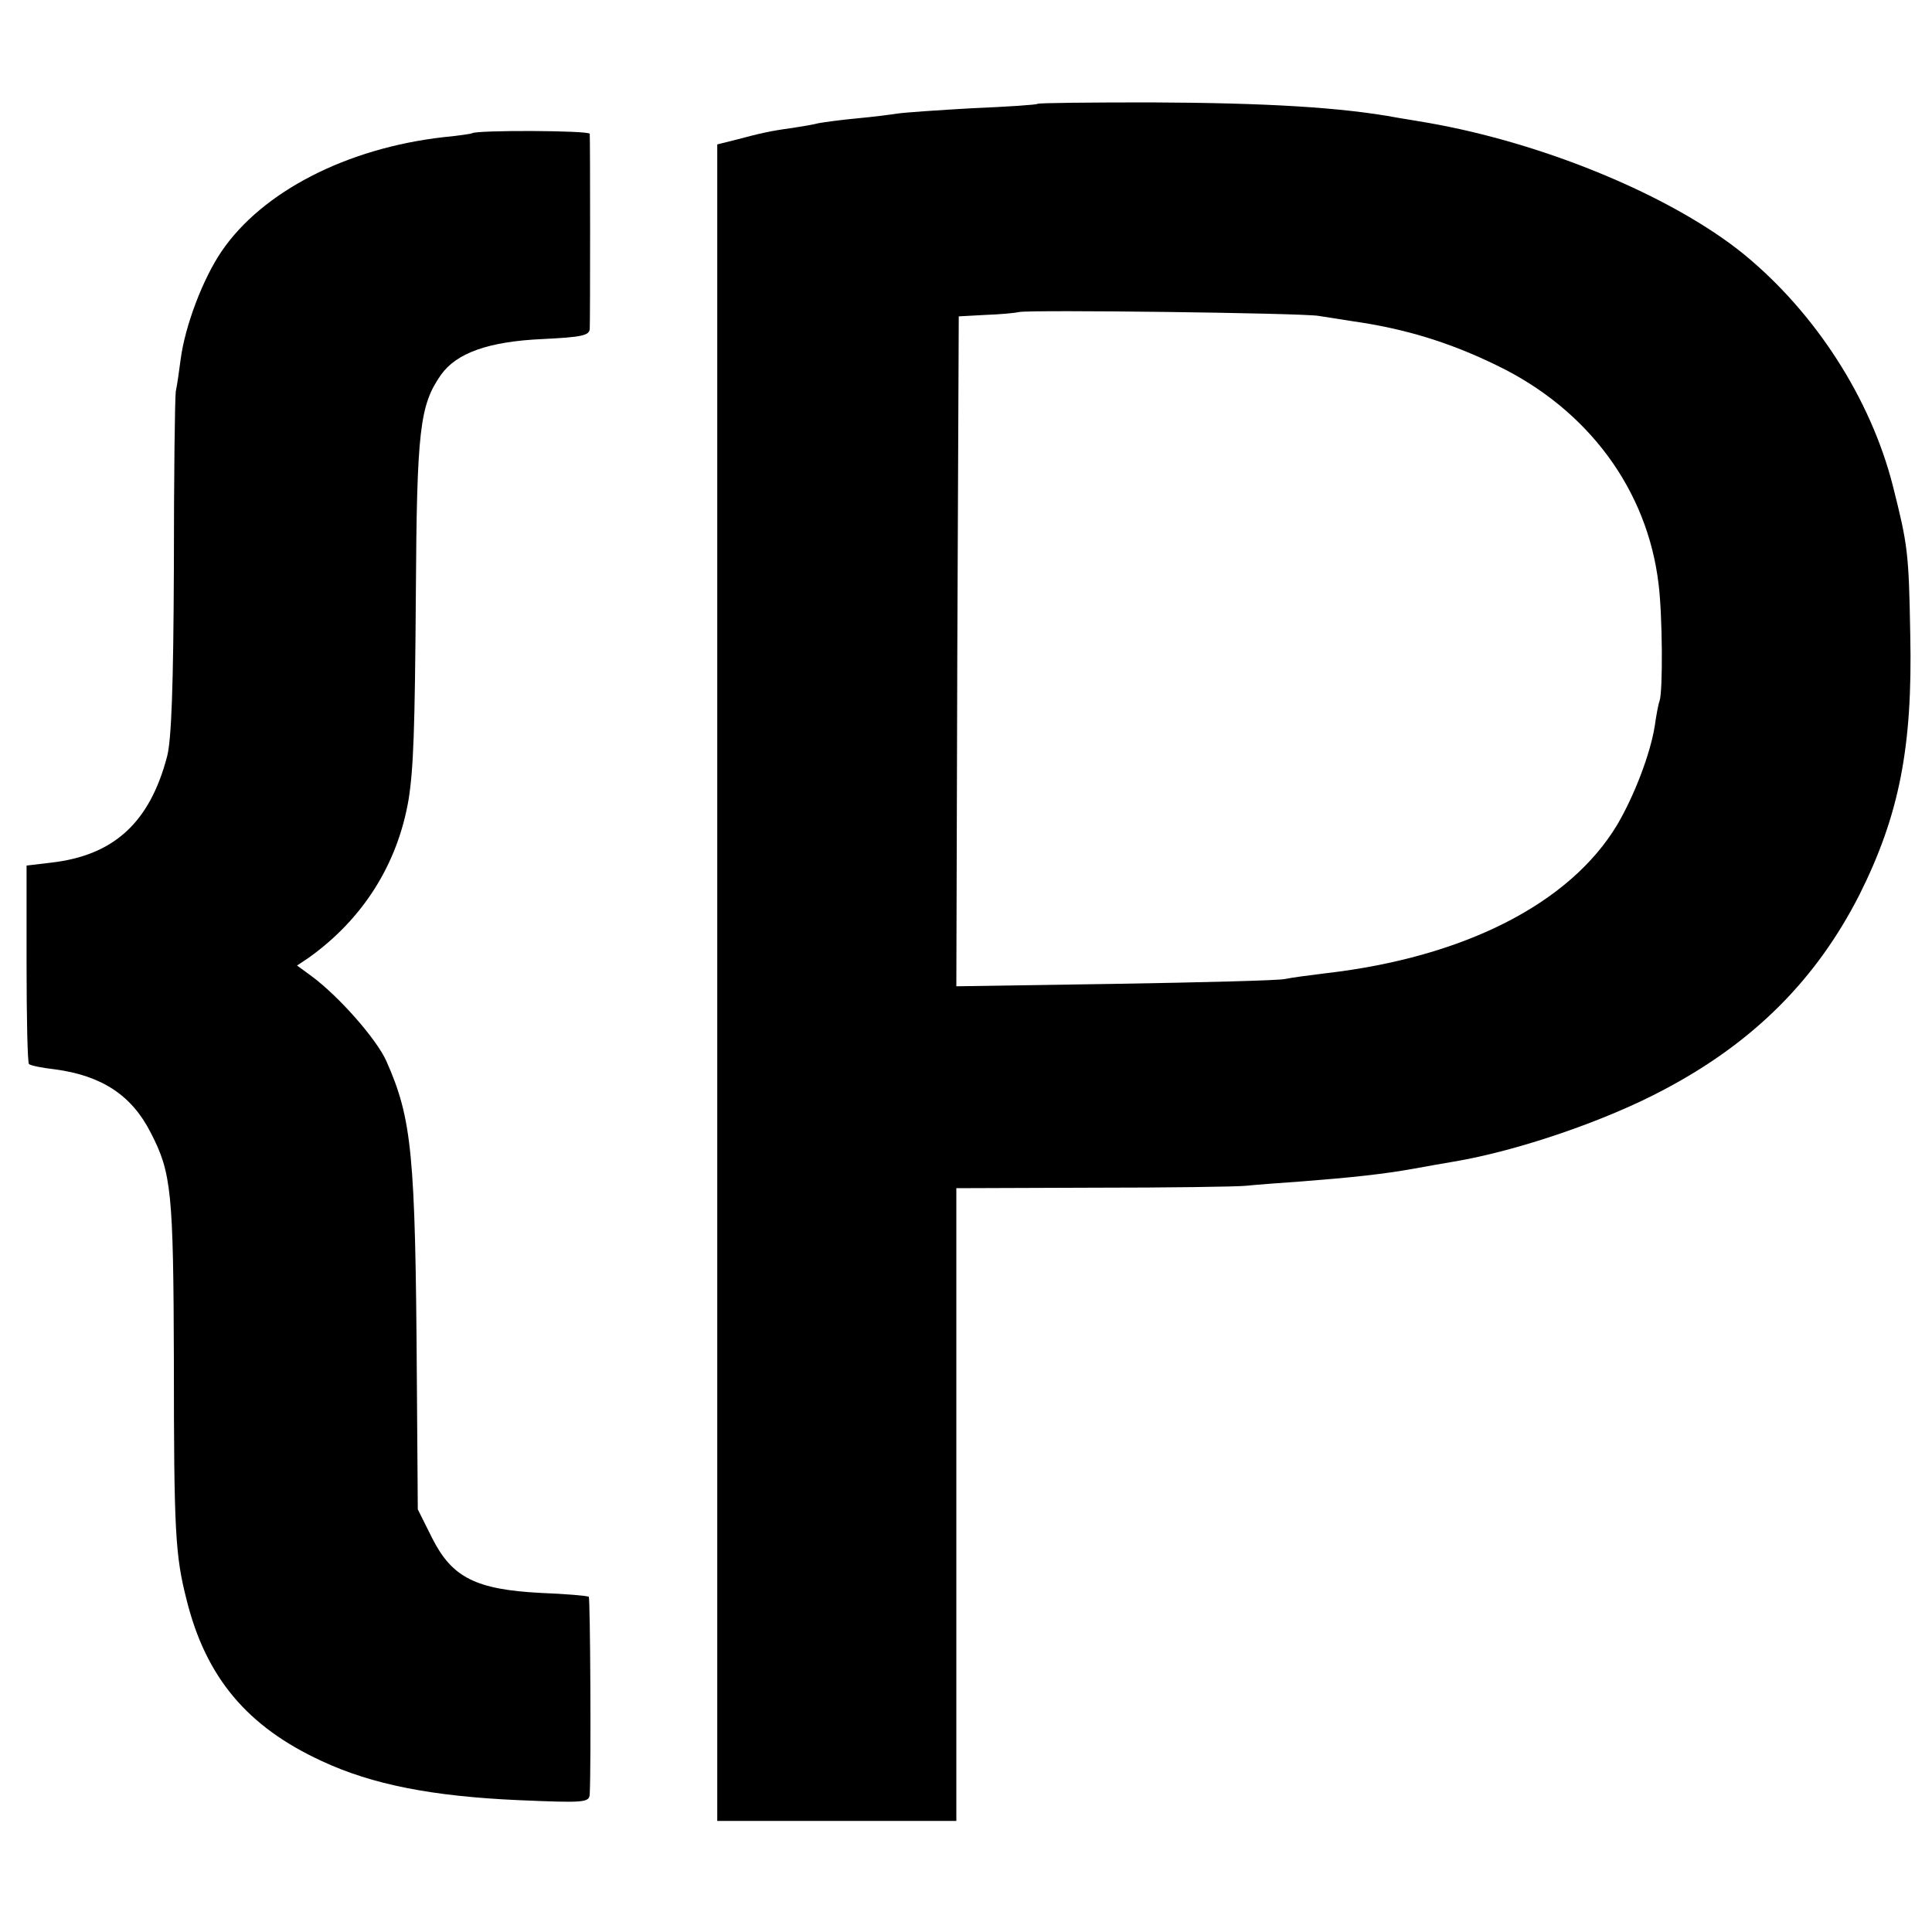
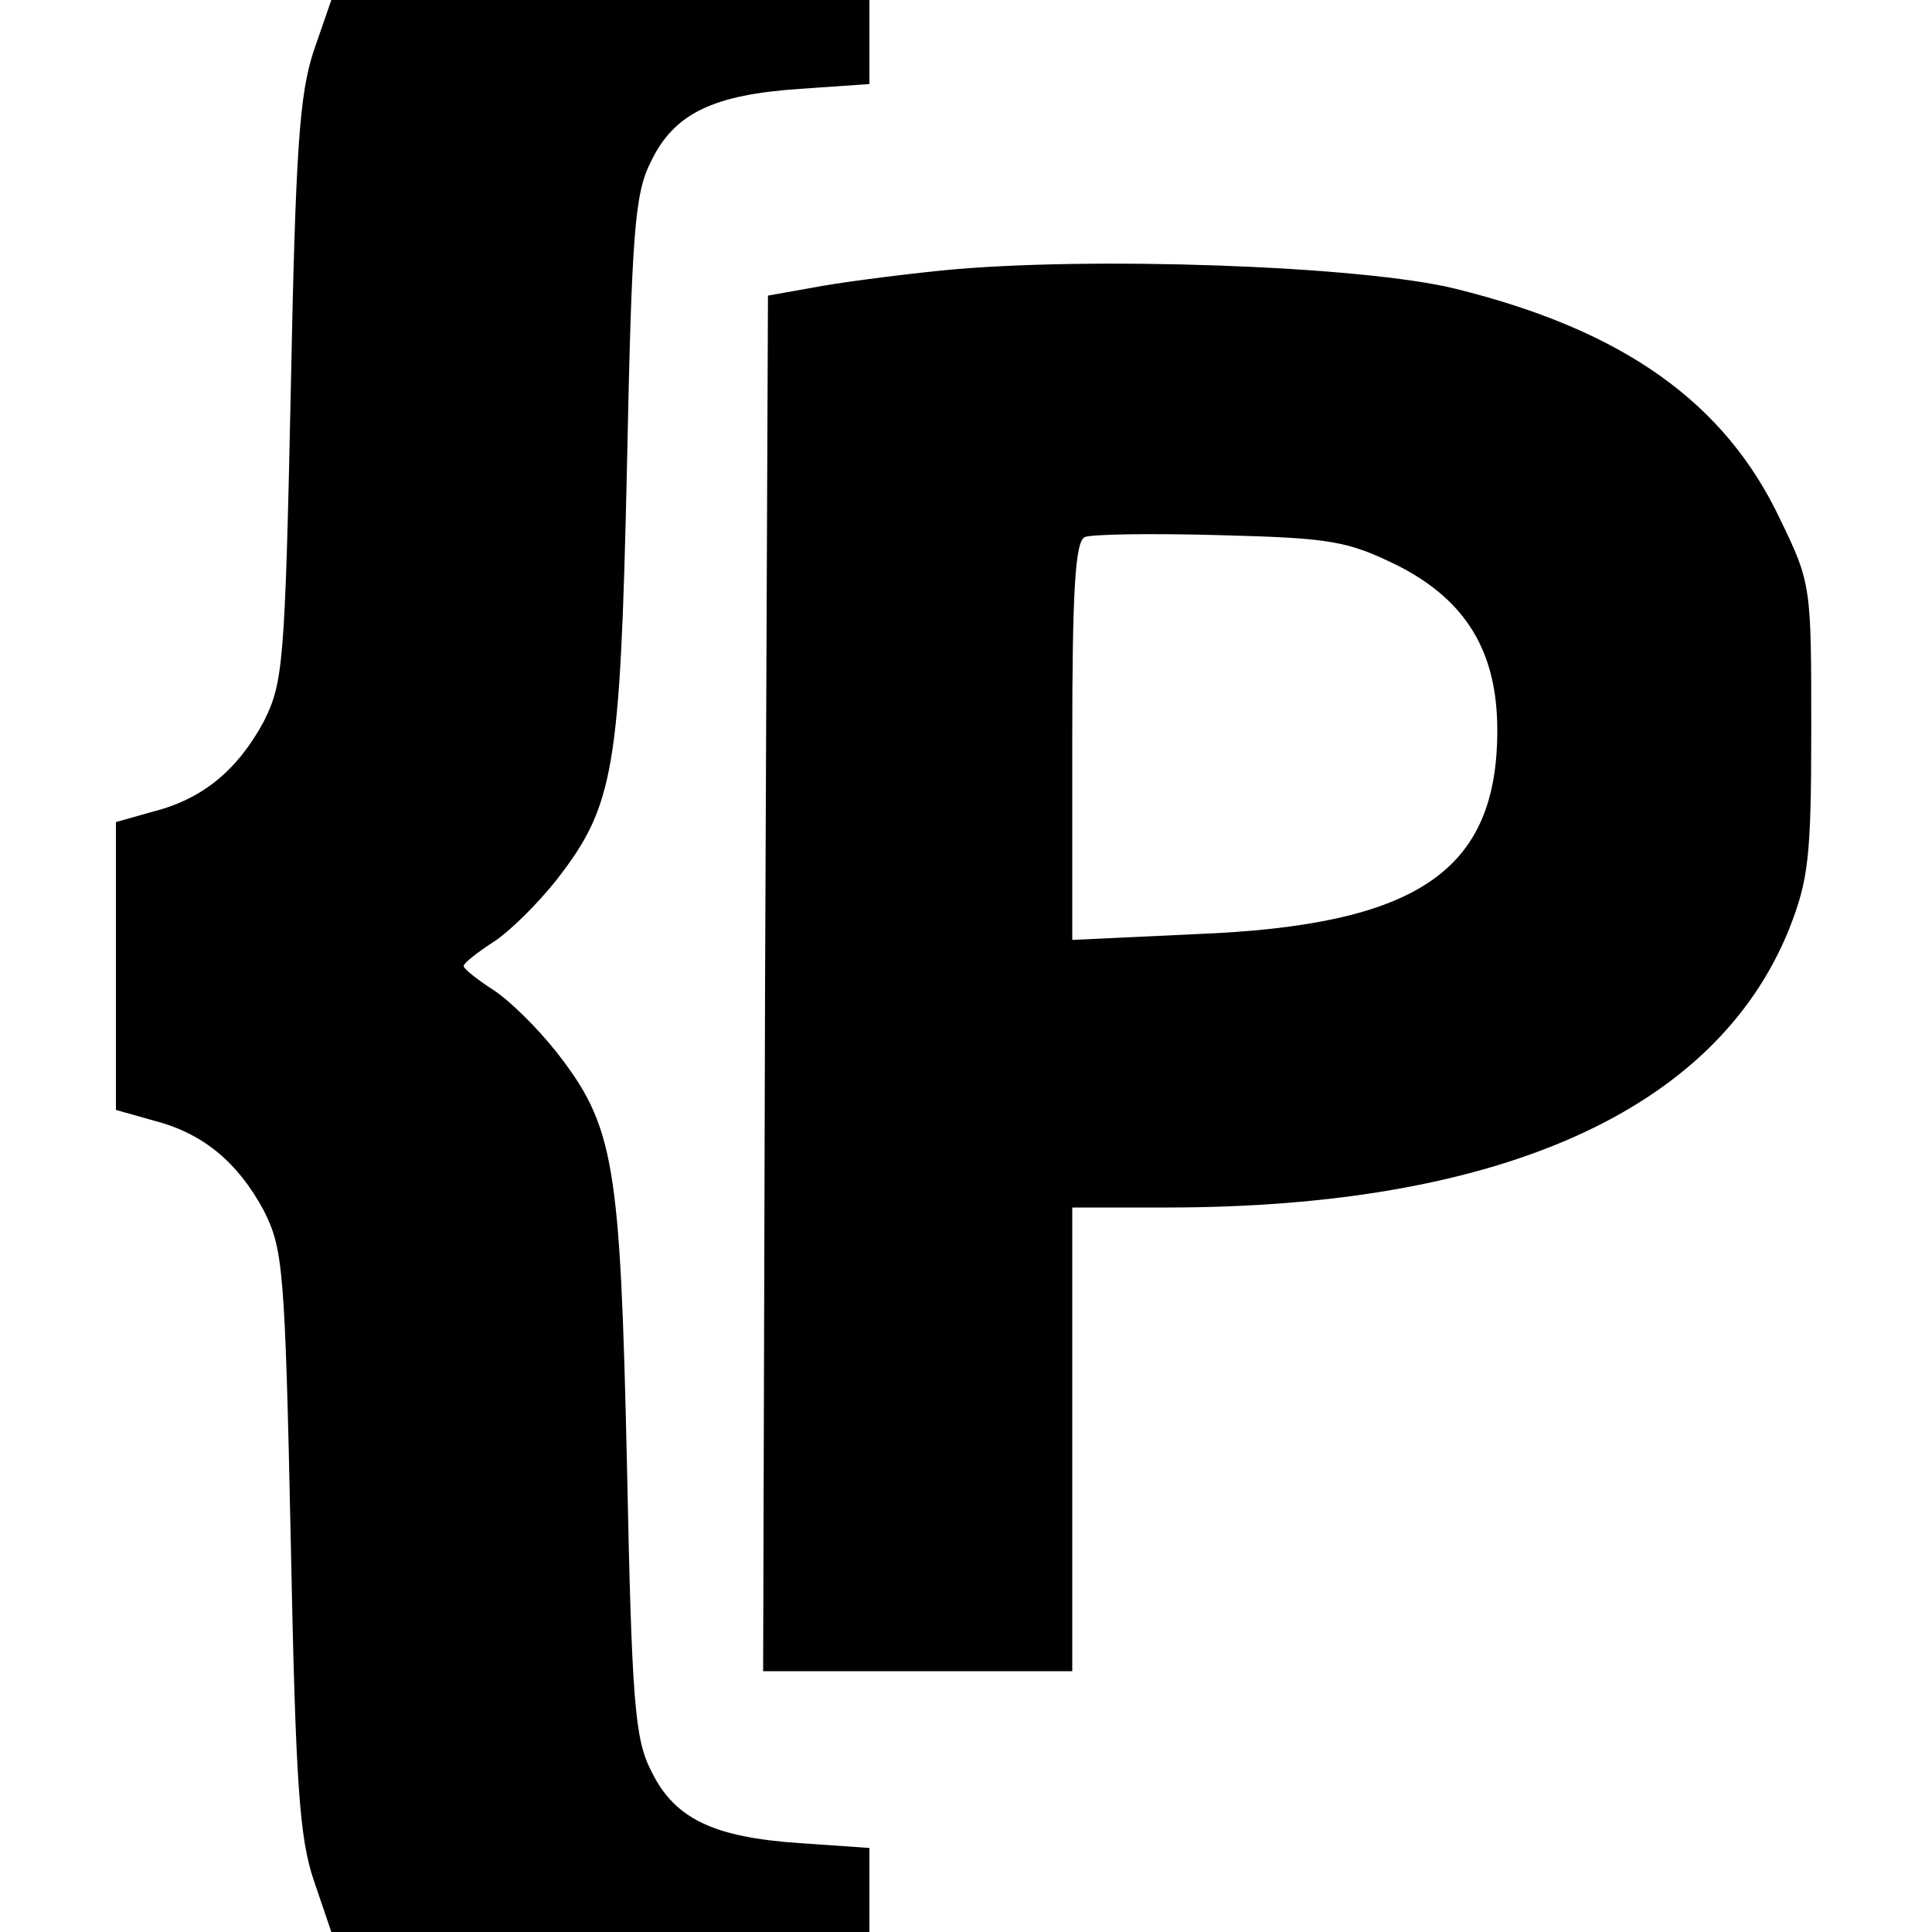
- <svg xmlns="http://www.w3.org/2000/svg" version="1.0" width="400pt" height="400pt" viewBox="0 0 400 400" preserveAspectRatio="xMidYMid meet">
-   <g transform="translate(0,400) scale(0.1,-0.1)" fill="#000000" stroke="none">
-     <path d="M2148 3785 c-2 -2 -62 -6 -134 -9 -72 -4 -142 -9 -155 -11 -13 -2 -51 -7 -84 -10 -33 -3 -69 -8 -80 -10 -11 -3 -36 -7 -55 -10 -45 -6 -66 -11 -115 -24 l-40 -10 0 -1736 0 -1735 248 0 247 0 0 655 0 655 283 1 c155 0 298 2 317 4 19 2 71 6 115 9 103 8 168 15 230 26 28 5 66 12 85 15 131 22 314 84 437 150 185 98 314 228 403 403 82 164 110 305 105 537 -3 171 -5 186 -36 309 -46 181 -161 359 -309 480 -148 120 -413 230 -655 272 -22 4 -49 8 -60 10 -117 22 -275 31 -512 32 -127 0 -233 -1 -235 -3z m582 -439 c19 -3 51 -8 70 -11 106 -15 200 -43 300 -92 188 -91 311 -257 334 -453 8 -64 9 -220 2 -241 -3 -8 -7 -31 -10 -52 -9 -57 -42 -144 -78 -205 -98 -163 -317 -274 -603 -307 -33 -4 -71 -9 -85 -12 -14 -3 -172 -7 -353 -10 l-327 -5 2 693 3 694 55 3 c30 1 62 4 70 6 27 5 584 -2 620 -8z" />
-     <path d="M977 3724 c-1 -1 -28 -5 -59 -8 -201 -23 -375 -113 -459 -236 -39 -57 -76 -155 -85 -224 -3 -23 -7 -52 -10 -66 -2 -14 -4 -178 -4 -366 -1 -245 -5 -355 -14 -390 -36 -137 -110 -205 -240 -220 l-51 -6 0 -203 c0 -112 2 -206 5 -208 3 -3 27 -8 54 -11 97 -13 159 -54 198 -131 43 -83 47 -122 48 -474 0 -353 3 -401 26 -492 40 -162 126 -264 280 -335 105 -49 229 -73 407 -81 140 -6 147 -5 148 13 3 65 1 405 -2 408 -2 2 -47 6 -99 8 -135 7 -184 32 -225 113 l-30 60 -2 275 c-3 462 -10 533 -63 653 -20 45 -98 134 -155 176 l-30 22 24 16 c112 80 184 193 207 328 10 64 13 141 15 428 2 337 8 388 52 451 32 45 98 69 210 74 80 4 97 7 98 21 1 20 1 393 0 404 -1 7 -236 8 -244 1z" />
+ <svg xmlns="http://www.w3.org/2000/svg" version="1.0" width="200pt" height="200pt" viewBox="0 0 200 200" preserveAspectRatio="xMidYMid meet">
+   <g transform="translate(0,200) scale(0.1,-0.1)" fill="#000000" stroke="none">
+     <path d="M325 1948 c-15 -45 -19 -100 -24 -353 -6 -283 -8 -302 -28 -342 -27 -50 -63 -80 -114 -93 l-39 -11 0 -149 0 -149 39 -11 c51 -13 87 -43 114 -93 20 -40 22 -59 28 -342 5 -253 9 -308 24 -352 l18 -53 279 0 278 0 0 44 0 43 -72 5 c-89 6 -130 25 -154 75 -17 33 -20 72 -25 318 -7 312 -13 349 -73 426 -19 24 -48 53 -65 64 -17 11 -31 22 -31 25 0 3 14 14 31 25 17 11 46 40 65 64 60 77 66 114 73 426 5 246 8 285 25 318 24 50 65 69 154 75 l72 5 0 43 0 44 -278 0 -279 0 -18 -52z" />
+     <path d="M975 1720 c-49 -5 -110 -13 -135 -18 l-45 -8 -3 -712 -2 -712 160 0 160 0 0 240 0 240 98 0 c344 0 568 100 644 288 20 51 23 74 23 207 0 148 0 151 -32 217 -57 121 -162 196 -336 239 -96 24 -381 34 -532 19z m473 -306 c70 -36 102 -89 102 -170 0 -146 -83 -202 -312 -211 l-128 -6 0 206 c0 154 3 207 13 211 6 3 69 4 140 2 116 -3 132 -6 185 -32z" />
  </g>
</svg>
